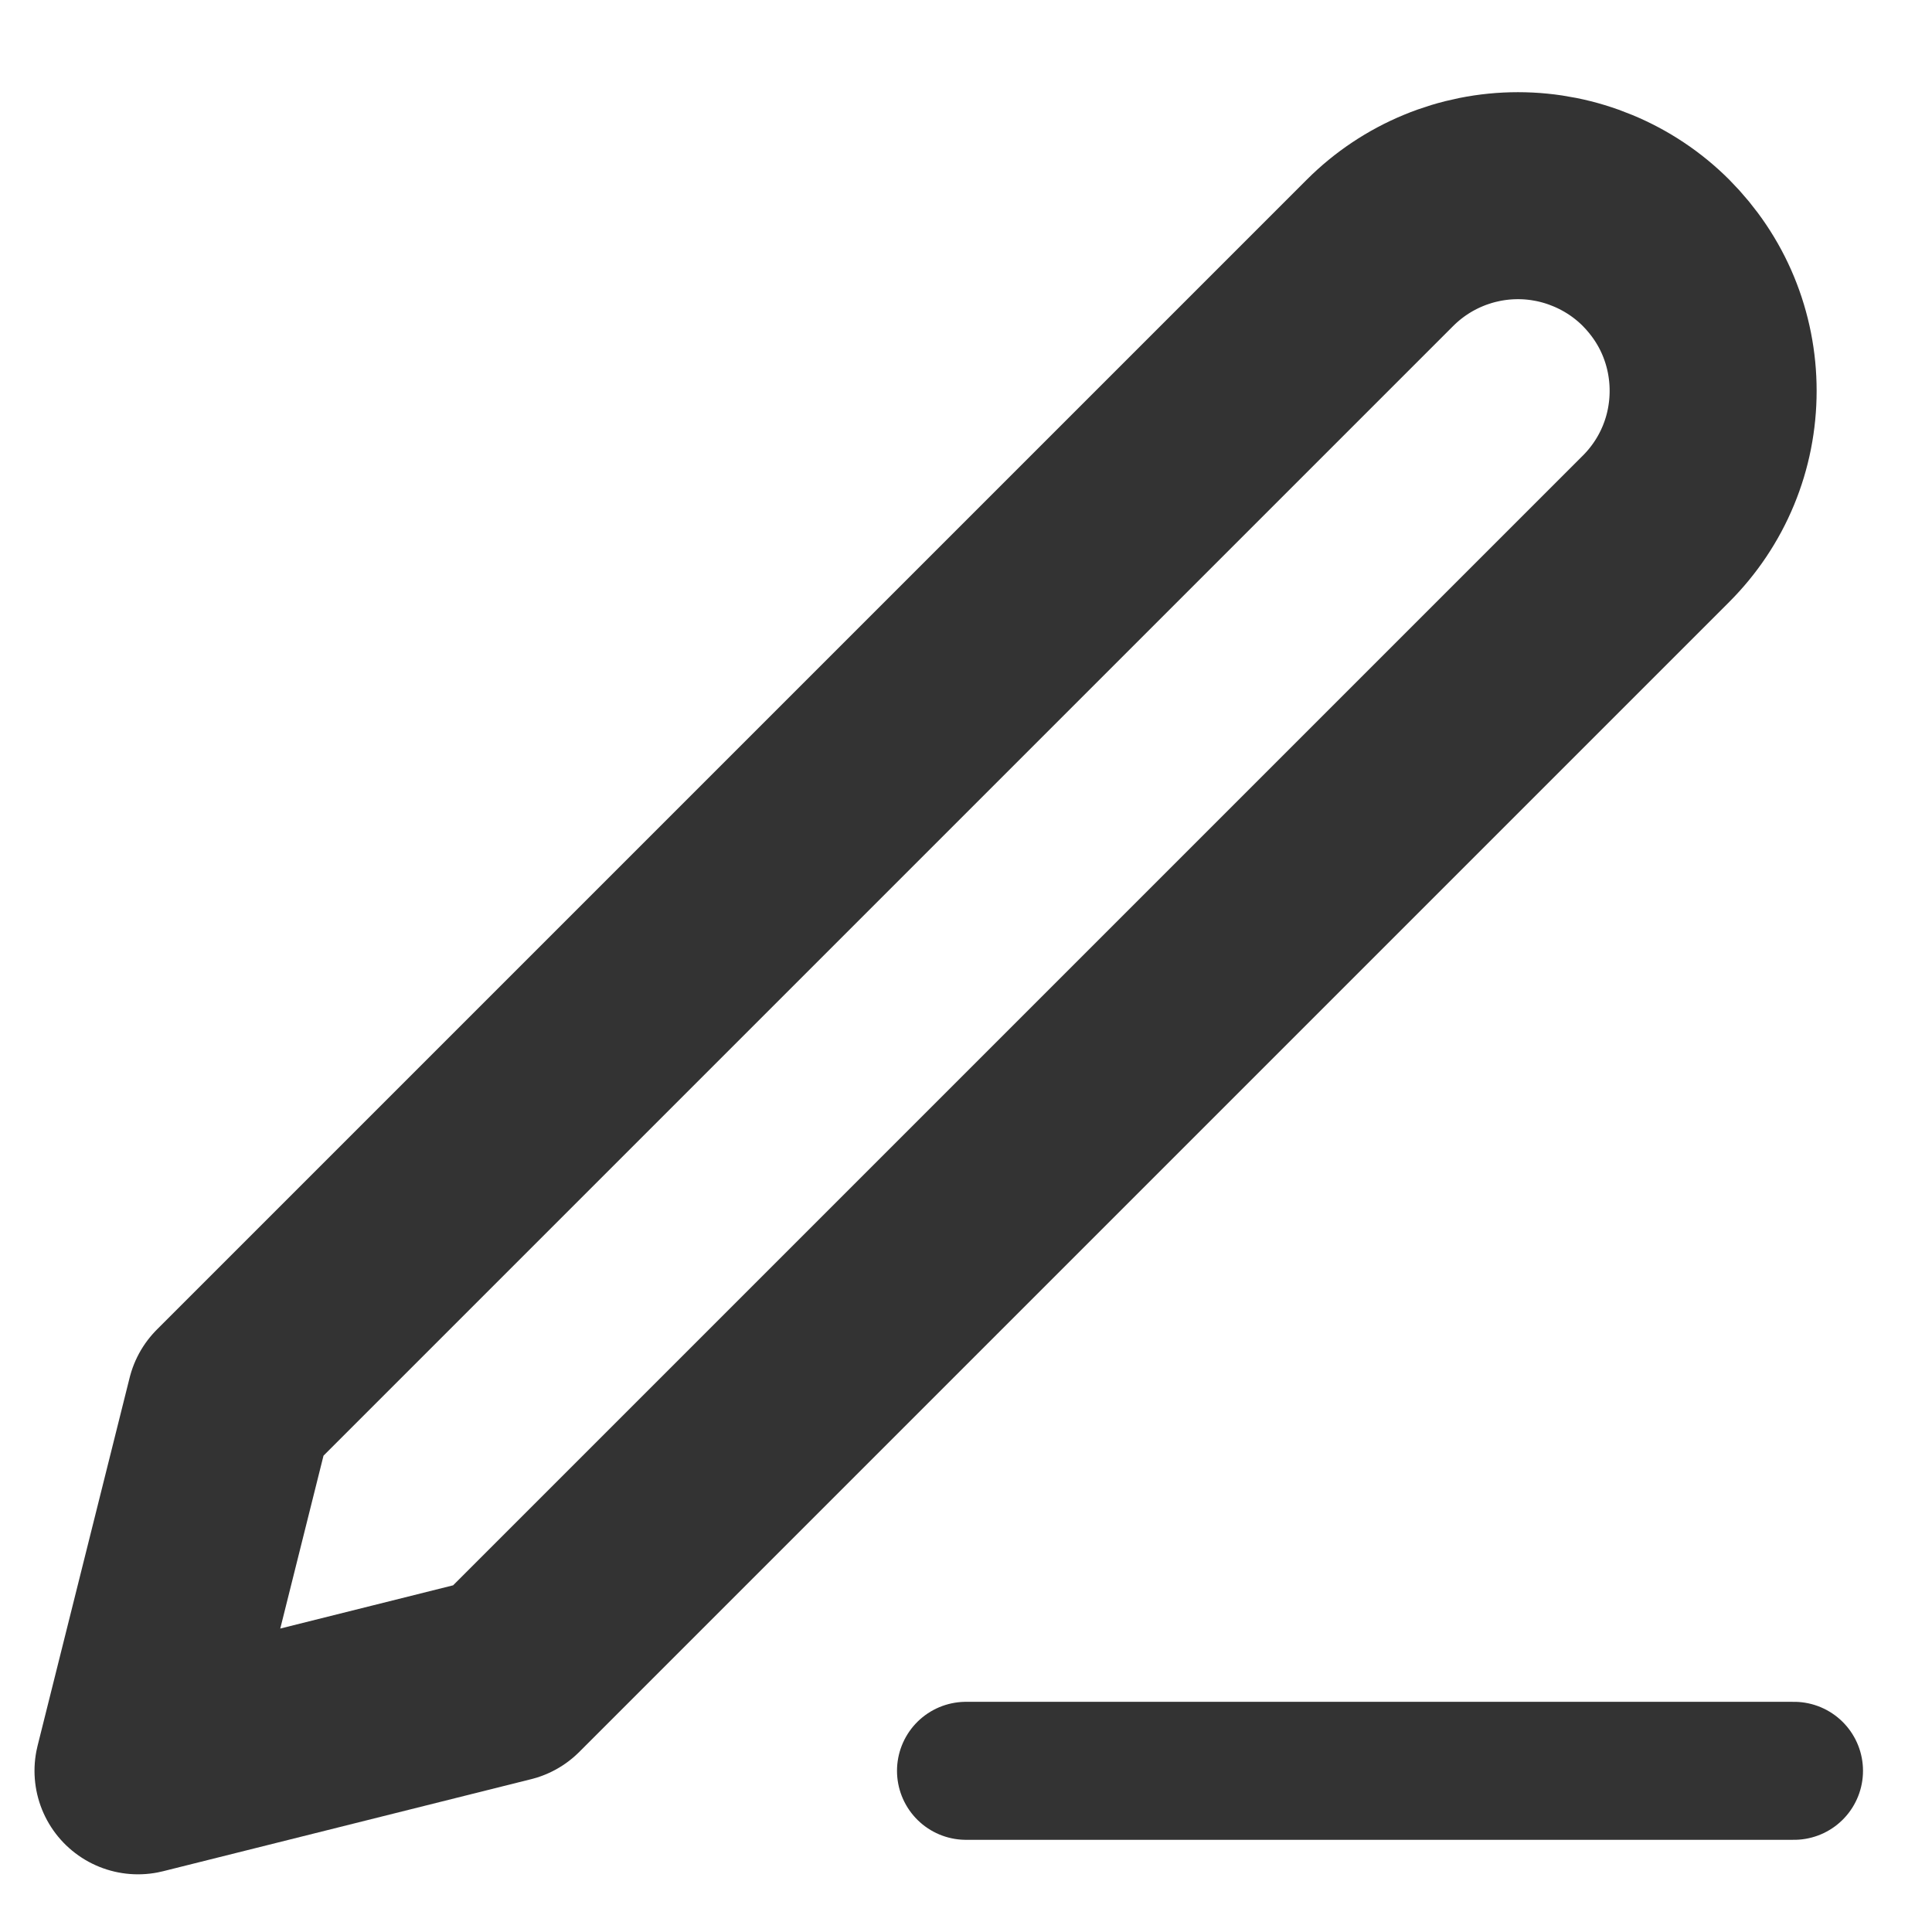
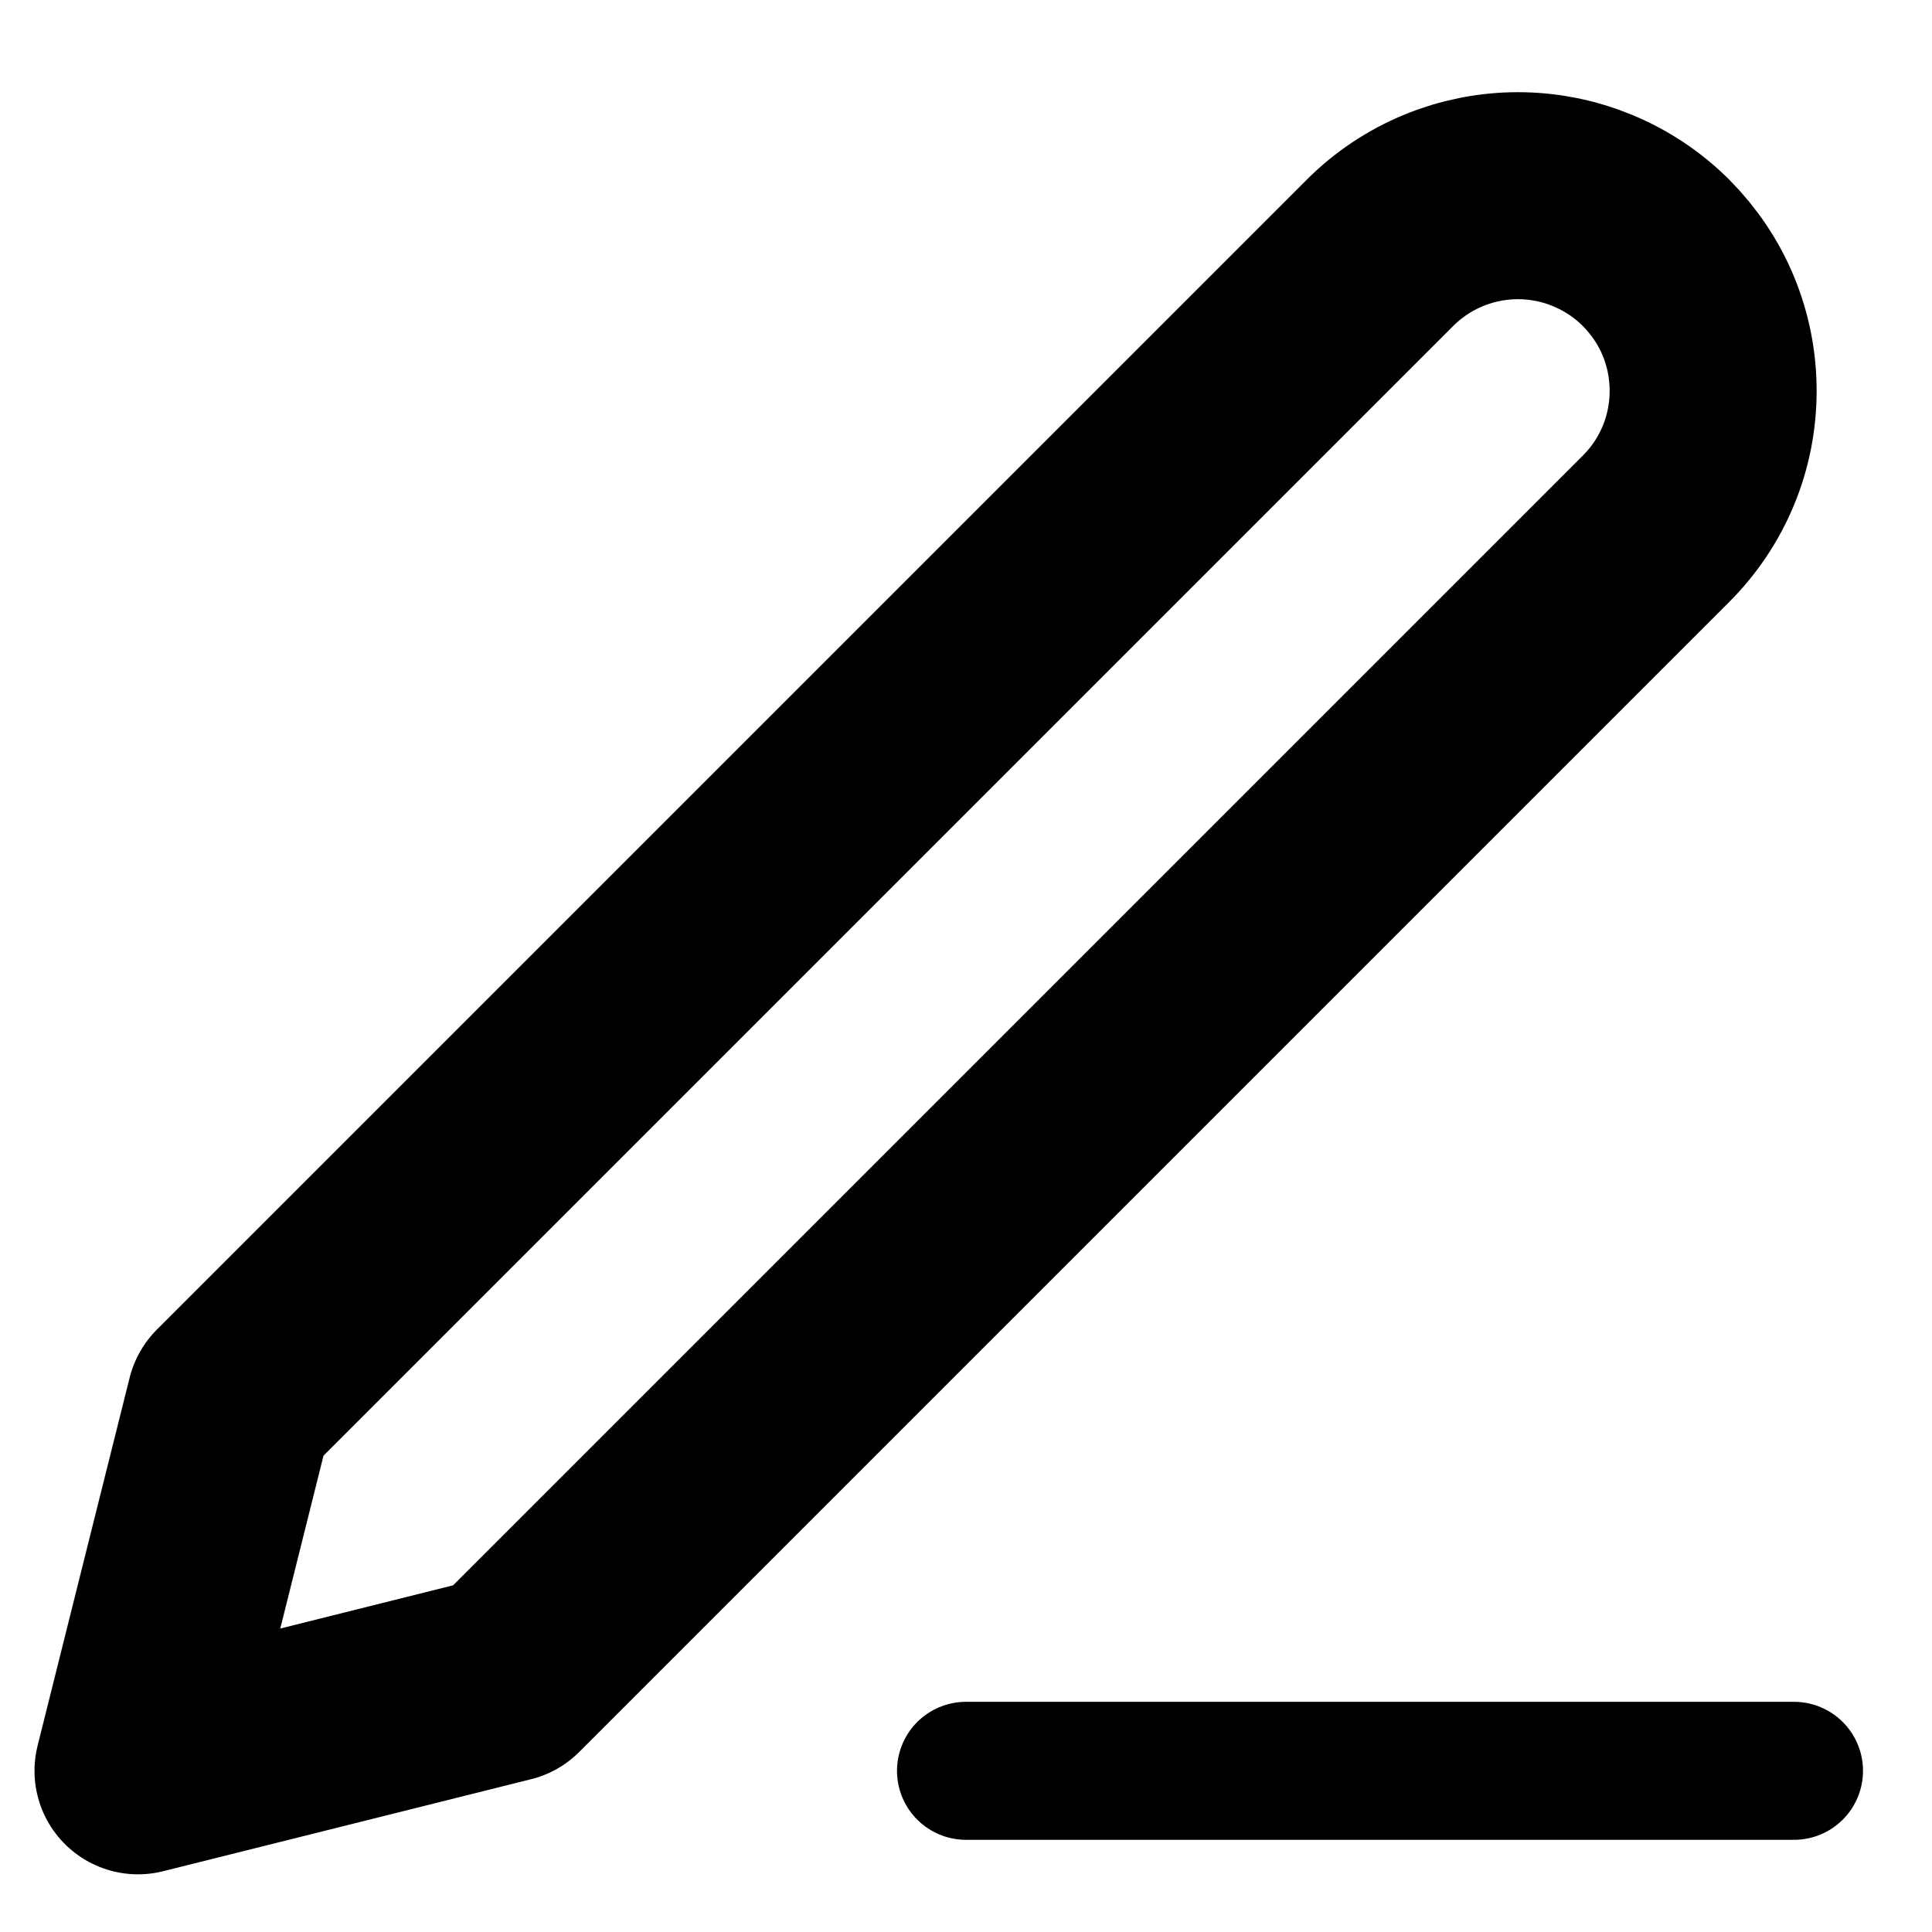
<svg xmlns="http://www.w3.org/2000/svg" width="14" height="14" viewBox="0 0 14 14" fill="none">
-   <path d="M7 12.832H13" stroke="#333333" stroke-linecap="round" stroke-linejoin="round" />
-   <path d="M10 1.832C10.265 1.567 10.625 1.418 11 1.418C11.186 1.418 11.37 1.455 11.541 1.526C11.713 1.597 11.869 1.701 12 1.832C12.131 1.964 12.236 2.119 12.307 2.291C12.378 2.463 12.414 2.646 12.414 2.832C12.414 3.018 12.378 3.202 12.307 3.373C12.236 3.545 12.131 3.701 12 3.832L3.667 12.165L1 12.832L1.667 10.165L10 1.832Z" stroke="#333333" stroke-width="1.5" stroke-linecap="round" stroke-linejoin="round" />
+   <path d="M7 12.832H13" stroke="currentcolor" stroke-linecap="round" stroke-linejoin="round" />
+   <path d="M10 1.832C10.265 1.567 10.625 1.418 11 1.418C11.186 1.418 11.37 1.455 11.541 1.526C11.713 1.597 11.869 1.701 12 1.832C12.131 1.964 12.236 2.119 12.307 2.291C12.378 2.463 12.414 2.646 12.414 2.832C12.414 3.018 12.378 3.202 12.307 3.373C12.236 3.545 12.131 3.701 12 3.832L3.667 12.165L1 12.832L1.667 10.165L10 1.832Z" stroke="currentcolor" stroke-width="1.5" stroke-linecap="round" stroke-linejoin="round" />
</svg>
